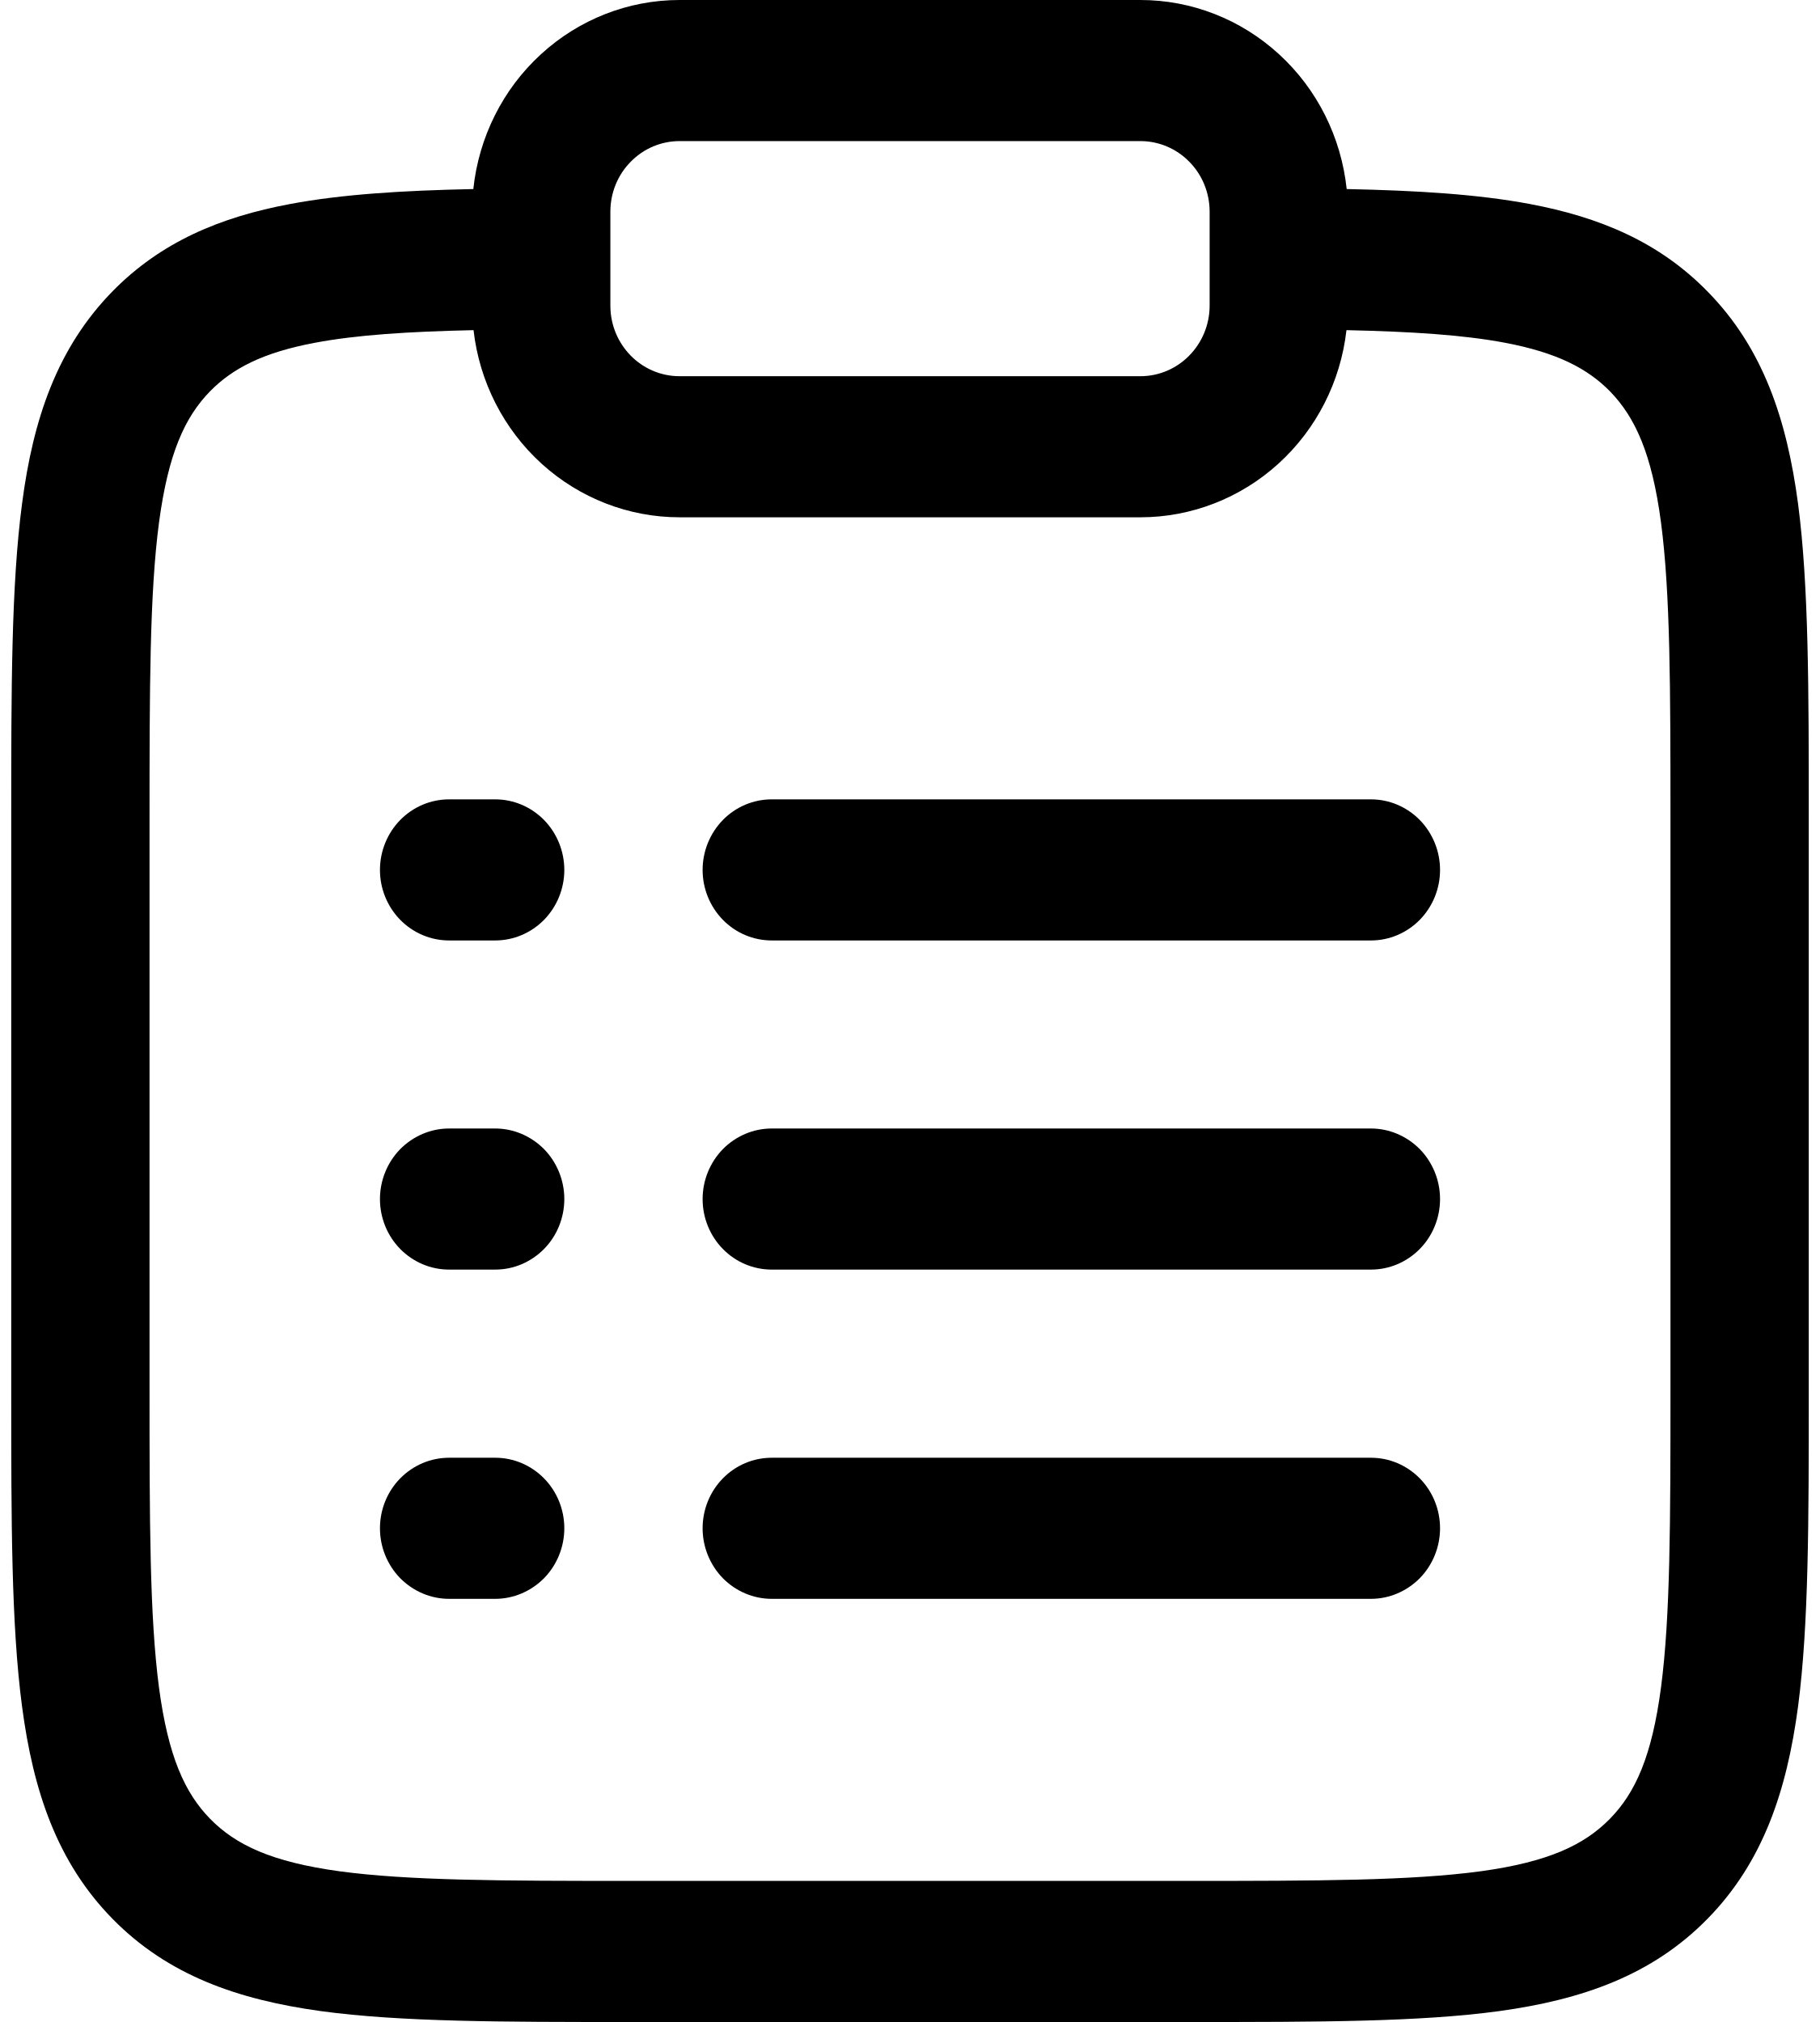
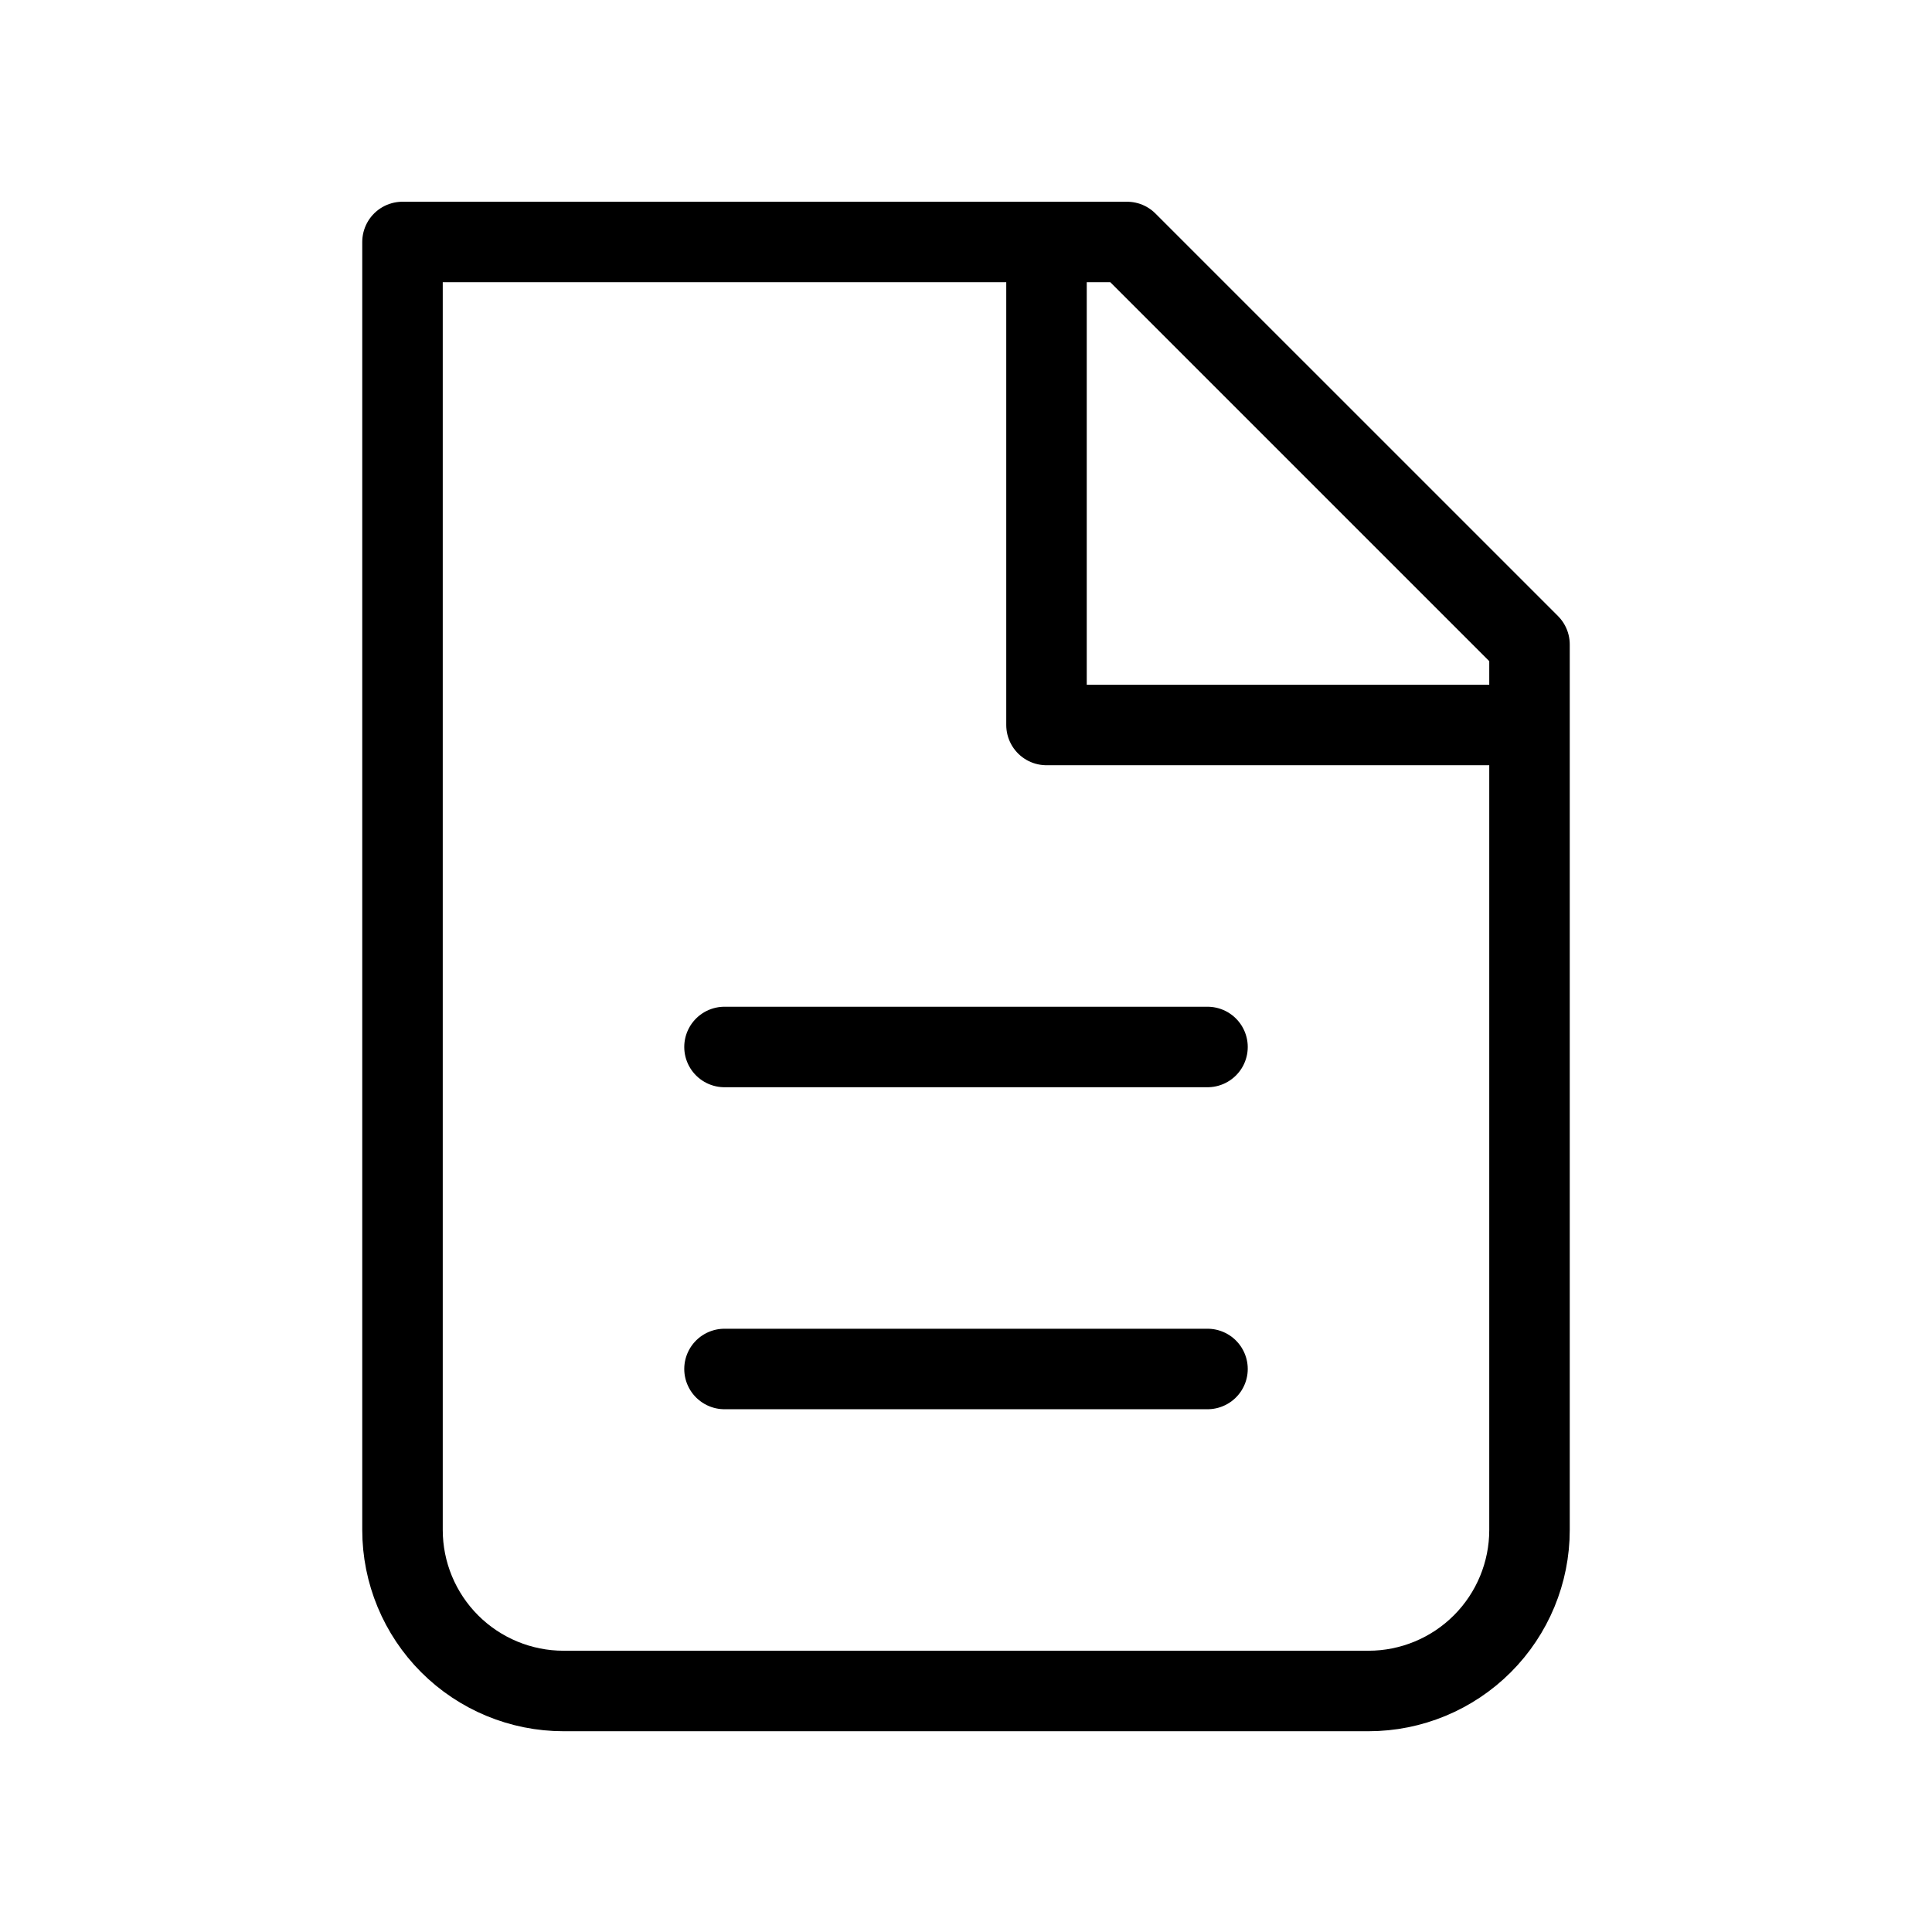
- <svg xmlns="http://www.w3.org/2000/svg" width="18" height="20" viewBox="0 0 16 18" fill="none">
-   <path id="Vector" fill-rule="evenodd" clip-rule="evenodd" d="M4.113 1.683C4.162 1.221 4.376 0.793 4.715 0.483C5.054 0.172 5.493 3.37499e-05 5.949 0H10.051C10.507 3.37499e-05 10.946 0.172 11.285 0.483C11.624 0.793 11.838 1.221 11.887 1.683C12.514 1.696 13.054 1.729 13.517 1.816C14.139 1.933 14.668 2.154 15.099 2.595C15.593 3.098 15.805 3.733 15.905 4.487C16 5.212 16 6.135 16 7.28V12.395C16 13.539 16 14.463 15.905 15.189C15.805 15.942 15.593 16.577 15.099 17.081C14.605 17.585 13.983 17.801 13.245 17.903C12.533 18 11.628 18 10.507 18H5.493C4.372 18 3.467 18 2.755 17.903C2.017 17.801 1.395 17.585 0.901 17.081C0.407 16.577 0.195 15.942 0.096 15.189C8.55862e-08 14.463 0 13.539 0 12.395V7.28C0 6.135 8.55862e-08 5.212 0.096 4.486C0.194 3.732 0.408 3.098 0.901 2.594C1.332 2.154 1.861 1.932 2.483 1.816C2.946 1.729 3.487 1.696 4.113 1.683ZM4.115 2.939C3.526 2.952 3.071 2.982 2.705 3.051C2.241 3.138 1.971 3.279 1.771 3.482C1.544 3.714 1.397 4.039 1.315 4.654C1.232 5.285 1.231 6.124 1.231 7.326V12.349C1.231 13.55 1.232 14.388 1.315 15.021C1.397 15.636 1.545 15.961 1.771 16.192C1.999 16.424 2.317 16.575 2.92 16.658C3.539 16.742 4.361 16.744 5.538 16.744H10.461C11.639 16.744 12.46 16.742 13.081 16.658C13.683 16.575 14.001 16.424 14.229 16.192C14.456 15.961 14.604 15.636 14.685 15.02C14.768 14.388 14.769 13.55 14.769 12.349V7.326C14.769 6.124 14.768 5.285 14.685 4.653C14.604 4.039 14.455 3.714 14.229 3.482C14.028 3.279 13.759 3.139 13.295 3.051C12.929 2.982 12.474 2.952 11.885 2.939C11.833 3.398 11.617 3.821 11.279 4.128C10.941 4.435 10.504 4.605 10.051 4.605H5.949C5.496 4.605 5.059 4.435 4.721 4.128C4.383 3.821 4.167 3.397 4.115 2.939ZM5.949 1.256C5.786 1.256 5.629 1.322 5.514 1.44C5.398 1.557 5.333 1.717 5.333 1.884V2.721C5.333 3.068 5.609 3.349 5.949 3.349H10.051C10.214 3.349 10.371 3.283 10.486 3.165C10.602 3.047 10.667 2.887 10.667 2.721V1.884C10.667 1.717 10.602 1.557 10.486 1.44C10.371 1.322 10.214 1.256 10.051 1.256H5.949ZM3.282 7.744C3.282 7.578 3.347 7.418 3.462 7.3C3.578 7.182 3.734 7.116 3.897 7.116H4.308C4.471 7.116 4.627 7.182 4.743 7.3C4.858 7.418 4.923 7.578 4.923 7.744C4.923 7.911 4.858 8.07 4.743 8.188C4.627 8.306 4.471 8.372 4.308 8.372H3.897C3.734 8.372 3.578 8.306 3.462 8.188C3.347 8.07 3.282 7.911 3.282 7.744ZM6.154 7.744C6.154 7.578 6.219 7.418 6.334 7.3C6.449 7.182 6.606 7.116 6.769 7.116H12.103C12.266 7.116 12.422 7.182 12.538 7.3C12.653 7.418 12.718 7.578 12.718 7.744C12.718 7.911 12.653 8.07 12.538 8.188C12.422 8.306 12.266 8.372 12.103 8.372H6.769C6.606 8.372 6.449 8.306 6.334 8.188C6.219 8.07 6.154 7.911 6.154 7.744ZM3.282 10.674C3.282 10.508 3.347 10.348 3.462 10.23C3.578 10.113 3.734 10.046 3.897 10.046H4.308C4.471 10.046 4.627 10.113 4.743 10.23C4.858 10.348 4.923 10.508 4.923 10.674C4.923 10.841 4.858 11.001 4.743 11.118C4.627 11.236 4.471 11.302 4.308 11.302H3.897C3.734 11.302 3.578 11.236 3.462 11.118C3.347 11.001 3.282 10.841 3.282 10.674ZM6.154 10.674C6.154 10.508 6.219 10.348 6.334 10.23C6.449 10.113 6.606 10.046 6.769 10.046H12.103C12.266 10.046 12.422 10.113 12.538 10.23C12.653 10.348 12.718 10.508 12.718 10.674C12.718 10.841 12.653 11.001 12.538 11.118C12.422 11.236 12.266 11.302 12.103 11.302H6.769C6.606 11.302 6.449 11.236 6.334 11.118C6.219 11.001 6.154 10.841 6.154 10.674ZM3.282 13.605C3.282 13.438 3.347 13.278 3.462 13.161C3.578 13.043 3.734 12.977 3.897 12.977H4.308C4.471 12.977 4.627 13.043 4.743 13.161C4.858 13.278 4.923 13.438 4.923 13.605C4.923 13.771 4.858 13.931 4.743 14.049C4.627 14.166 4.471 14.233 4.308 14.233H3.897C3.734 14.233 3.578 14.166 3.462 14.049C3.347 13.931 3.282 13.771 3.282 13.605ZM6.154 13.605C6.154 13.438 6.219 13.278 6.334 13.161C6.449 13.043 6.606 12.977 6.769 12.977H12.103C12.266 12.977 12.422 13.043 12.538 13.161C12.653 13.278 12.718 13.438 12.718 13.605C12.718 13.771 12.653 13.931 12.538 14.049C12.422 14.166 12.266 14.233 12.103 14.233H6.769C6.606 14.233 6.449 14.166 6.334 14.049C6.219 13.931 6.154 13.771 6.154 13.605Z" fill="#000" />
+ <svg xmlns="http://www.w3.org/2000/svg" width="24" height="24" viewBox="0 0 24 24" fill="none">
+   <g id="iconamoon:file-document-thin">
+     <g id="Group">
+       <path id="Vector" d="M7 21.006C6.47 21.006 5.961 20.795 5.586 20.42C5.211 20.045 5 19.536 5 19.006V3.006H14L19 8.006V19.006C19 19.536 18.789 20.045 18.414 20.42C18.039 20.795 17.53 21.006 17 21.006H7Z" stroke="black" stroke-linecap="round" stroke-linejoin="round" />
+       <path id="Vector_2" d="M13 3.006V9.006H19" stroke="black" stroke-linejoin="round" />
+       <path id="Vector_3" d="M9 13.006H15M9 17.006H15" stroke="black" stroke-linecap="round" stroke-linejoin="round" />
+     </g>
+   </g>
</svg>
